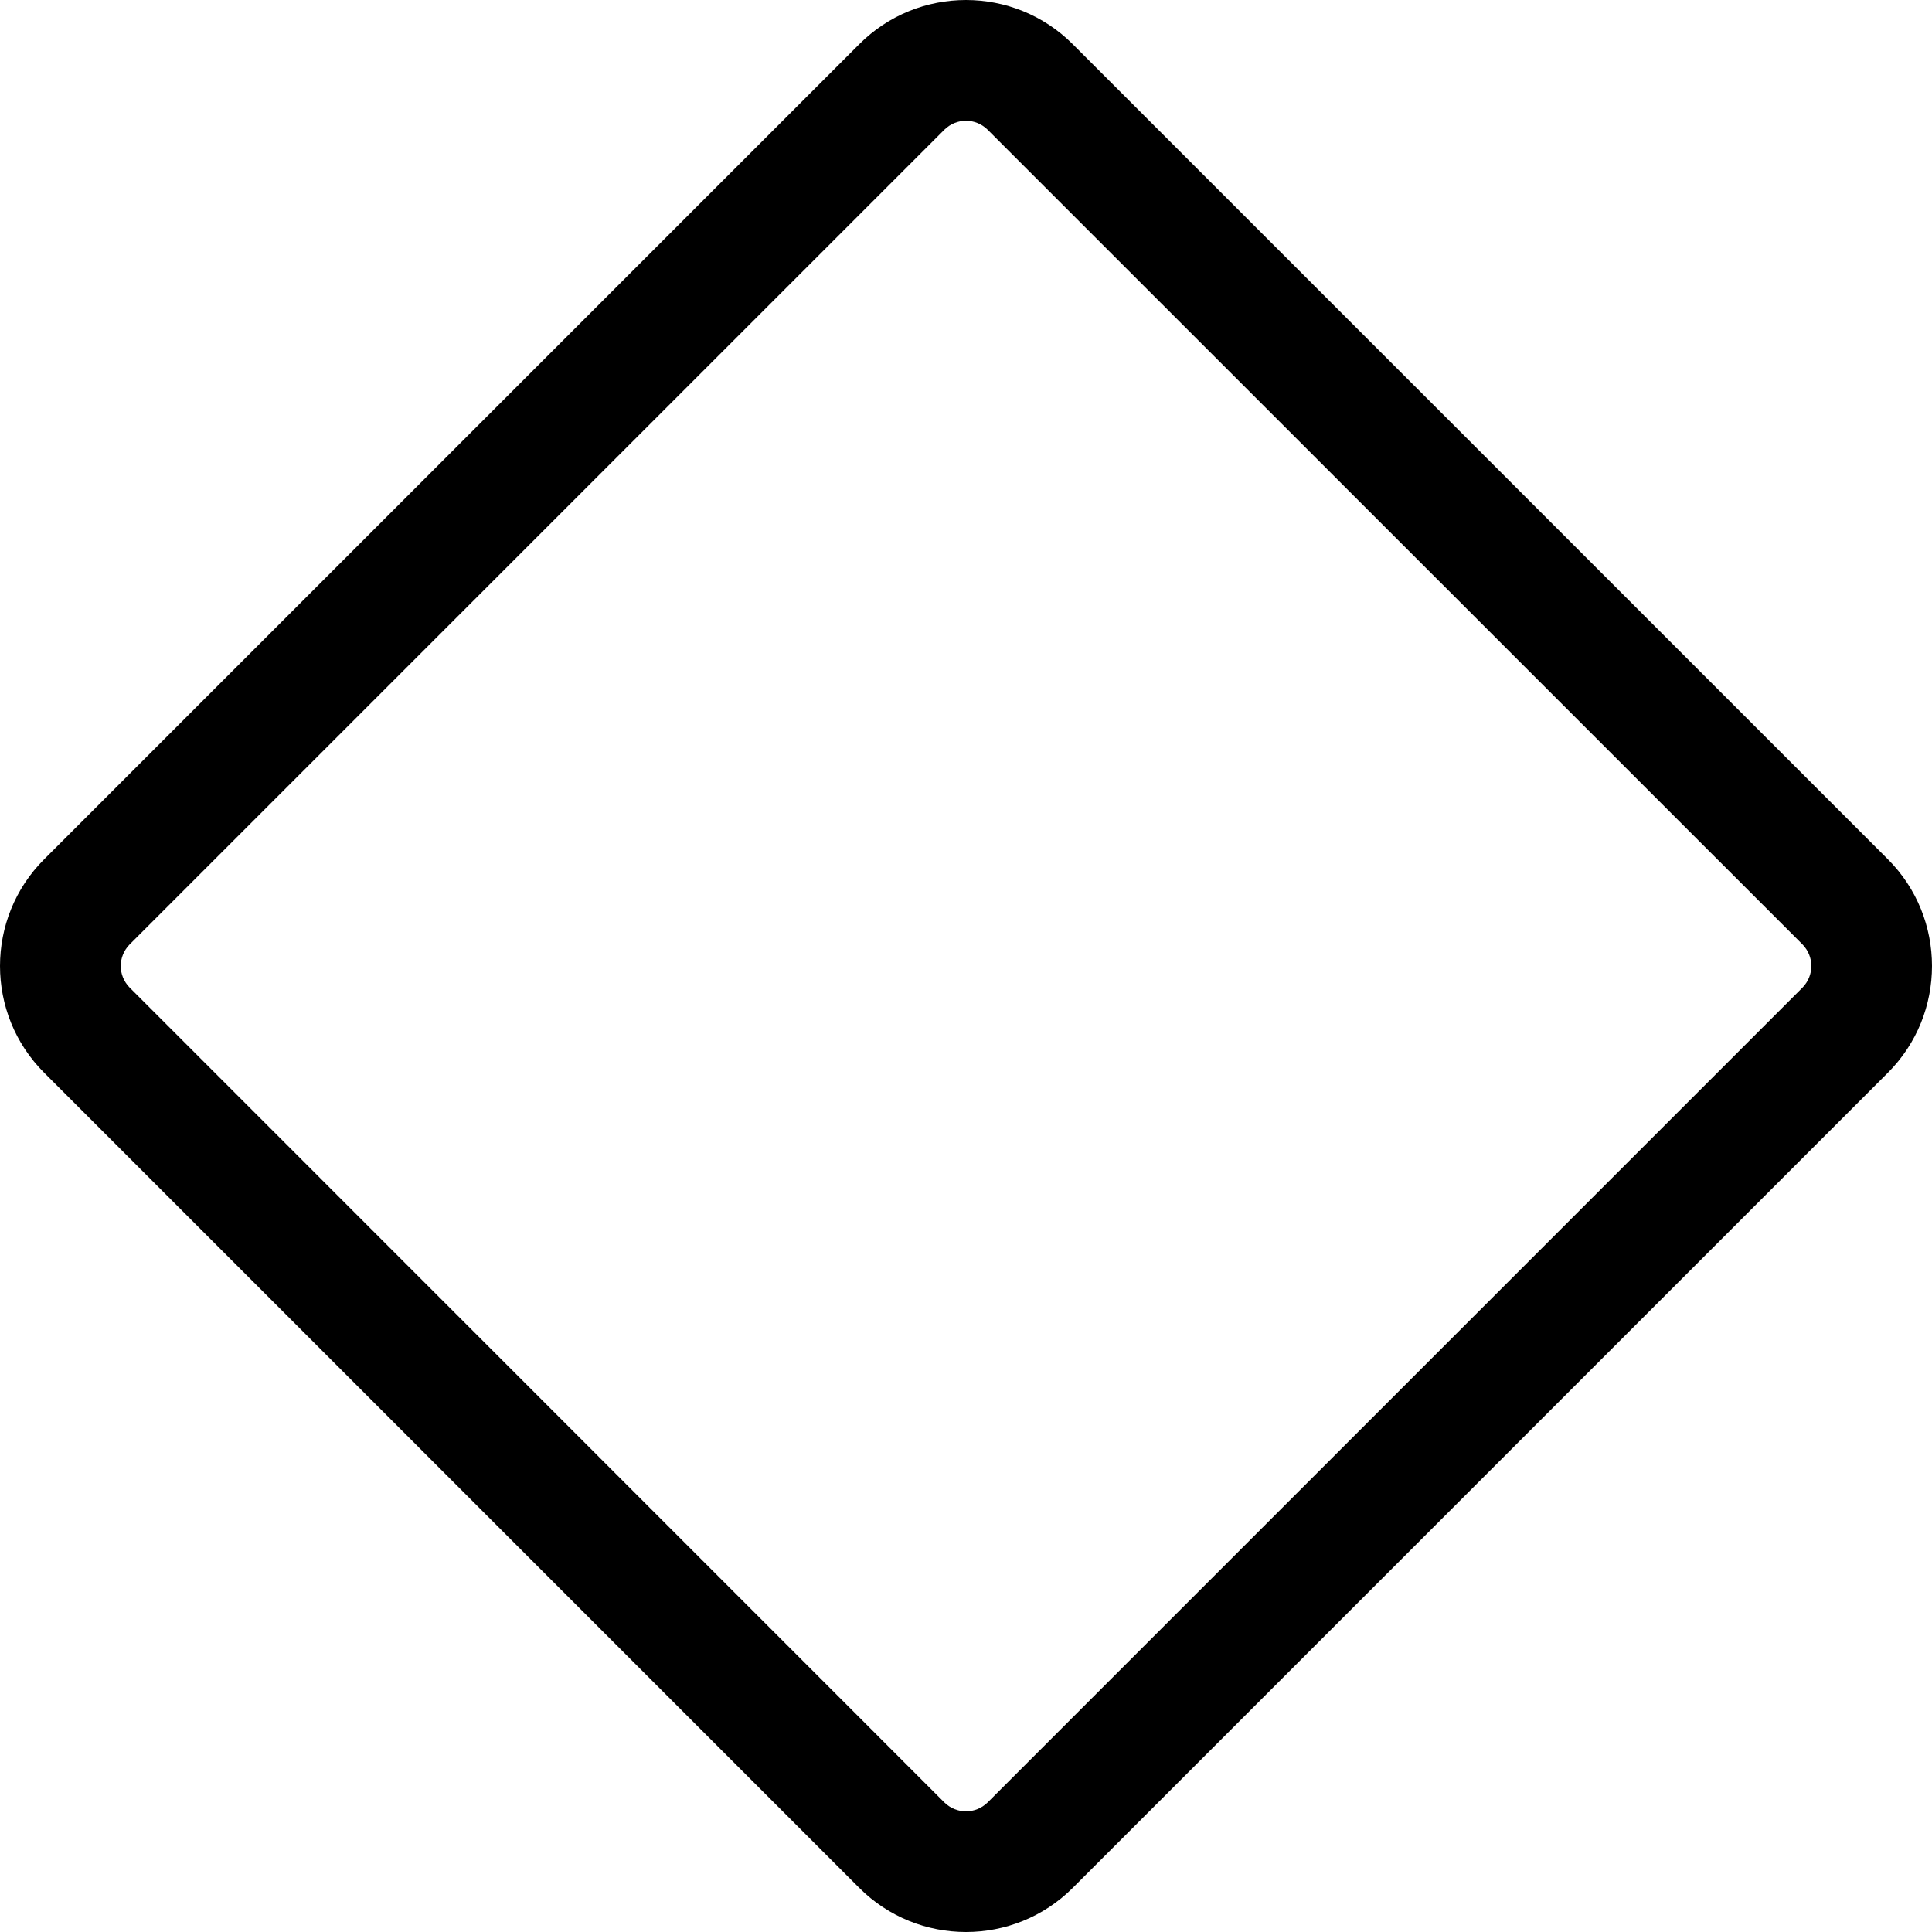
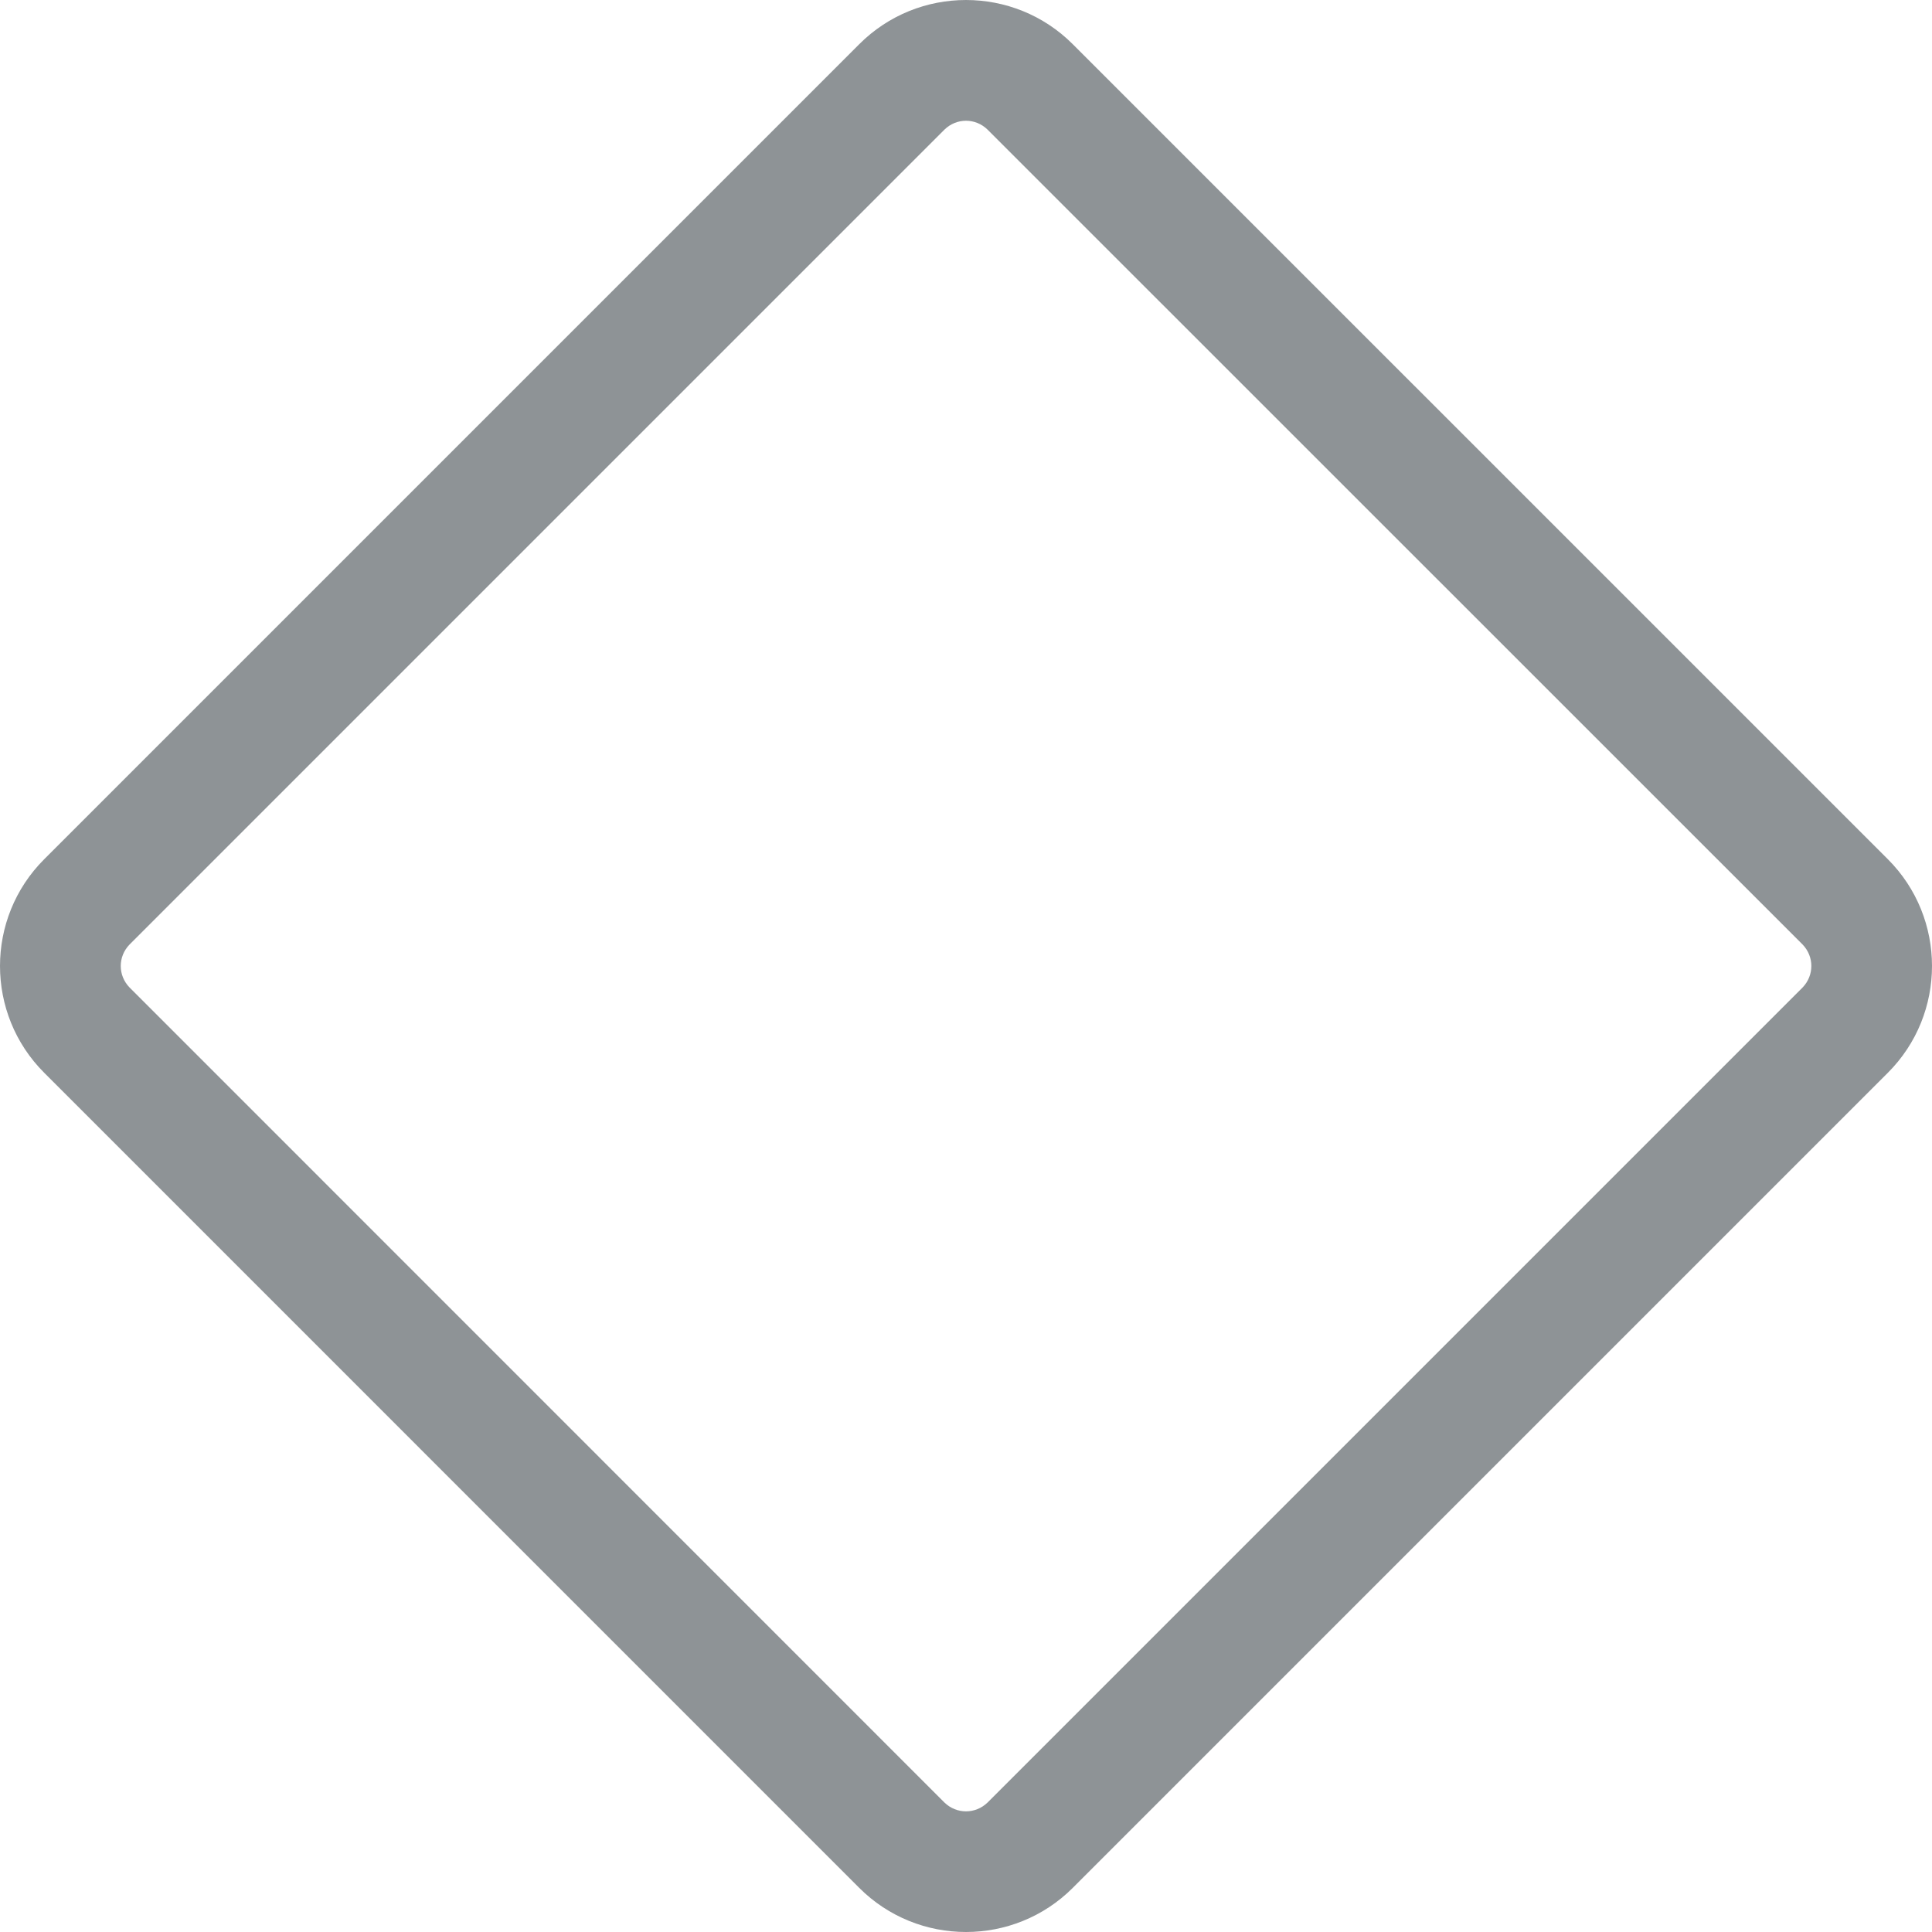
<svg xmlns="http://www.w3.org/2000/svg" aria-hidden="true" focusable="false" data-prefix="fal" data-icon="diamond" class="svg-inline--fa fa-diamond " role="img" viewBox="0 0 512 512">
-   <path fill="currentColor" d="M500.3 227.7C515.9 243.3 515.9 268.7 500.3 284.3L284.3 500.3C268.7 515.9 243.3 515.9 227.7 500.3L11.72 284.3C-3.905 268.7-3.905 243.3 11.72 227.7L227.7 11.72C243.3-3.905 268.7-3.905 284.3 11.72L500.3 227.7zM34.34 250.3C31.22 253.5 31.22 258.5 34.34 261.7L250.3 477.7C253.5 480.8 258.5 480.8 261.7 477.7L477.7 261.7C480.8 258.5 480.8 253.5 477.7 250.3L261.7 34.34C258.5 31.22 253.5 31.22 250.3 34.34L34.34 250.3z" />
+   <path fill="#8e9396" d="M500.3 227.7C515.9 243.3 515.9 268.7 500.3 284.3L284.3 500.3C268.7 515.9 243.3 515.9 227.7 500.3L11.72 284.3C-3.905 268.7-3.905 243.3 11.72 227.7L227.7 11.72C243.3-3.905 268.7-3.905 284.3 11.72L500.3 227.7zM34.34 250.3C31.22 253.5 31.22 258.5 34.34 261.7L250.3 477.7C253.5 480.8 258.5 480.8 261.7 477.7L477.7 261.7C480.8 258.5 480.8 253.5 477.7 250.3L261.7 34.34C258.5 31.22 253.5 31.22 250.3 34.34L34.34 250.3z" />
</svg>
